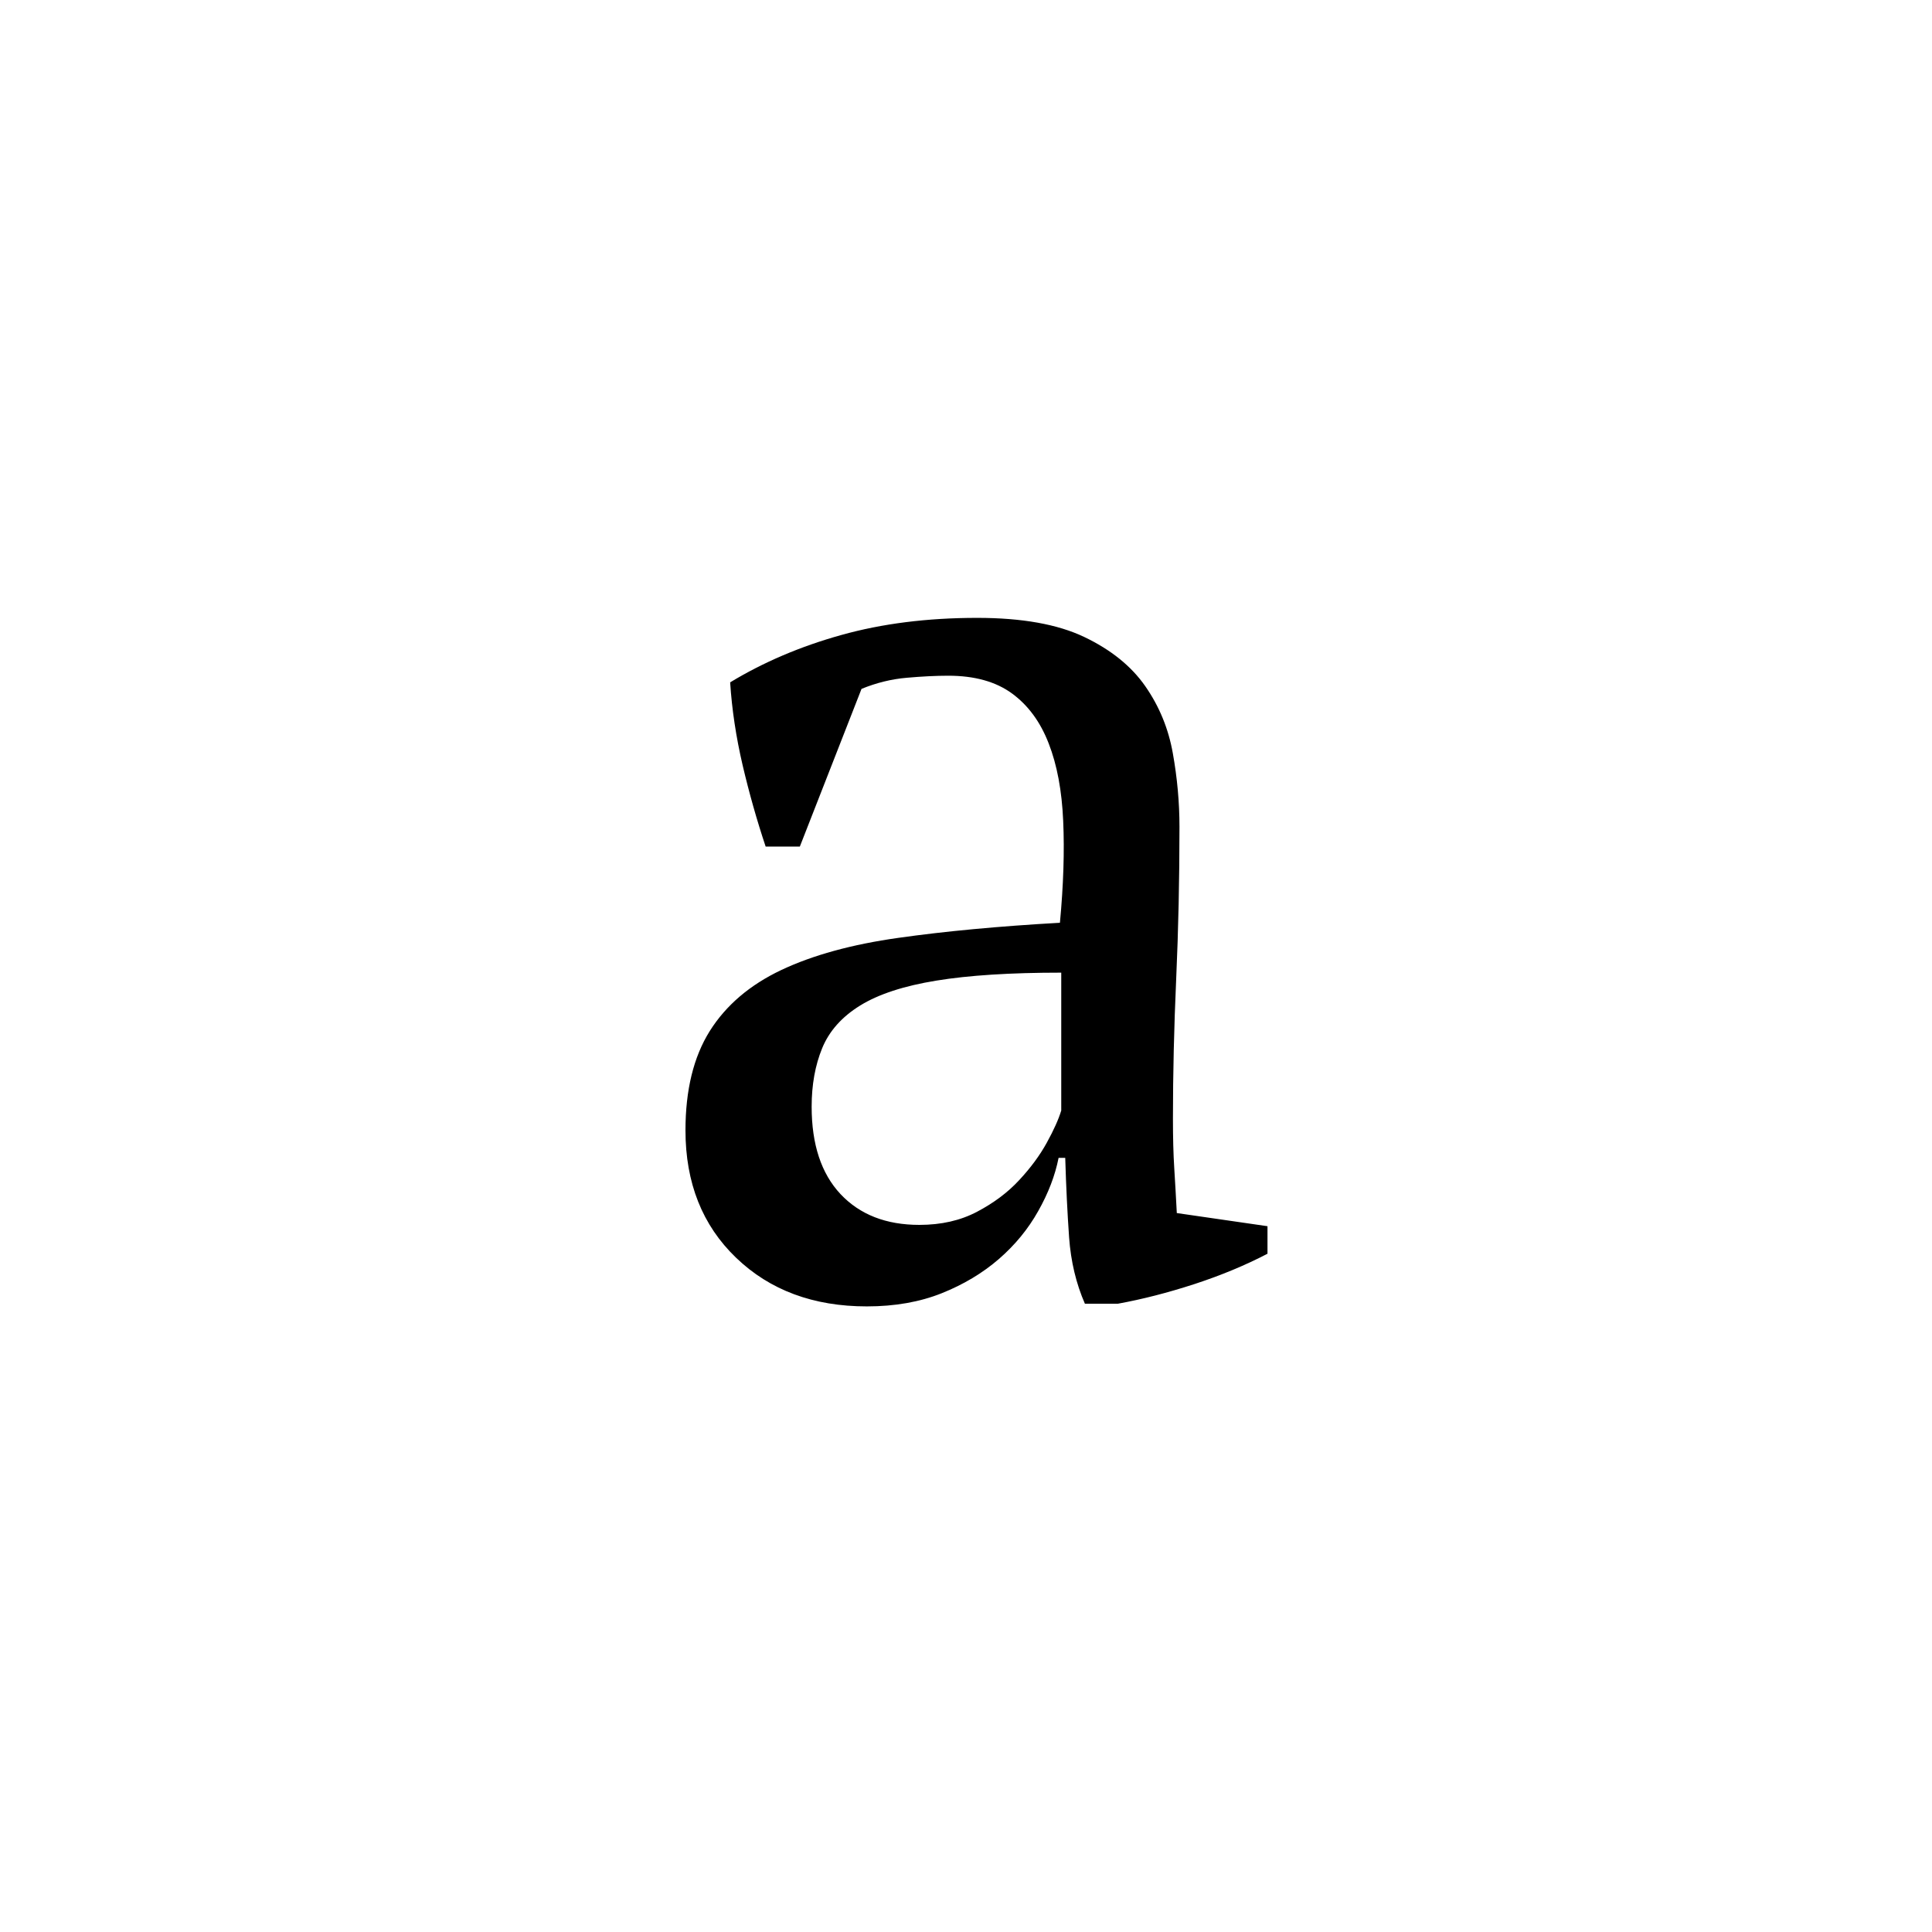
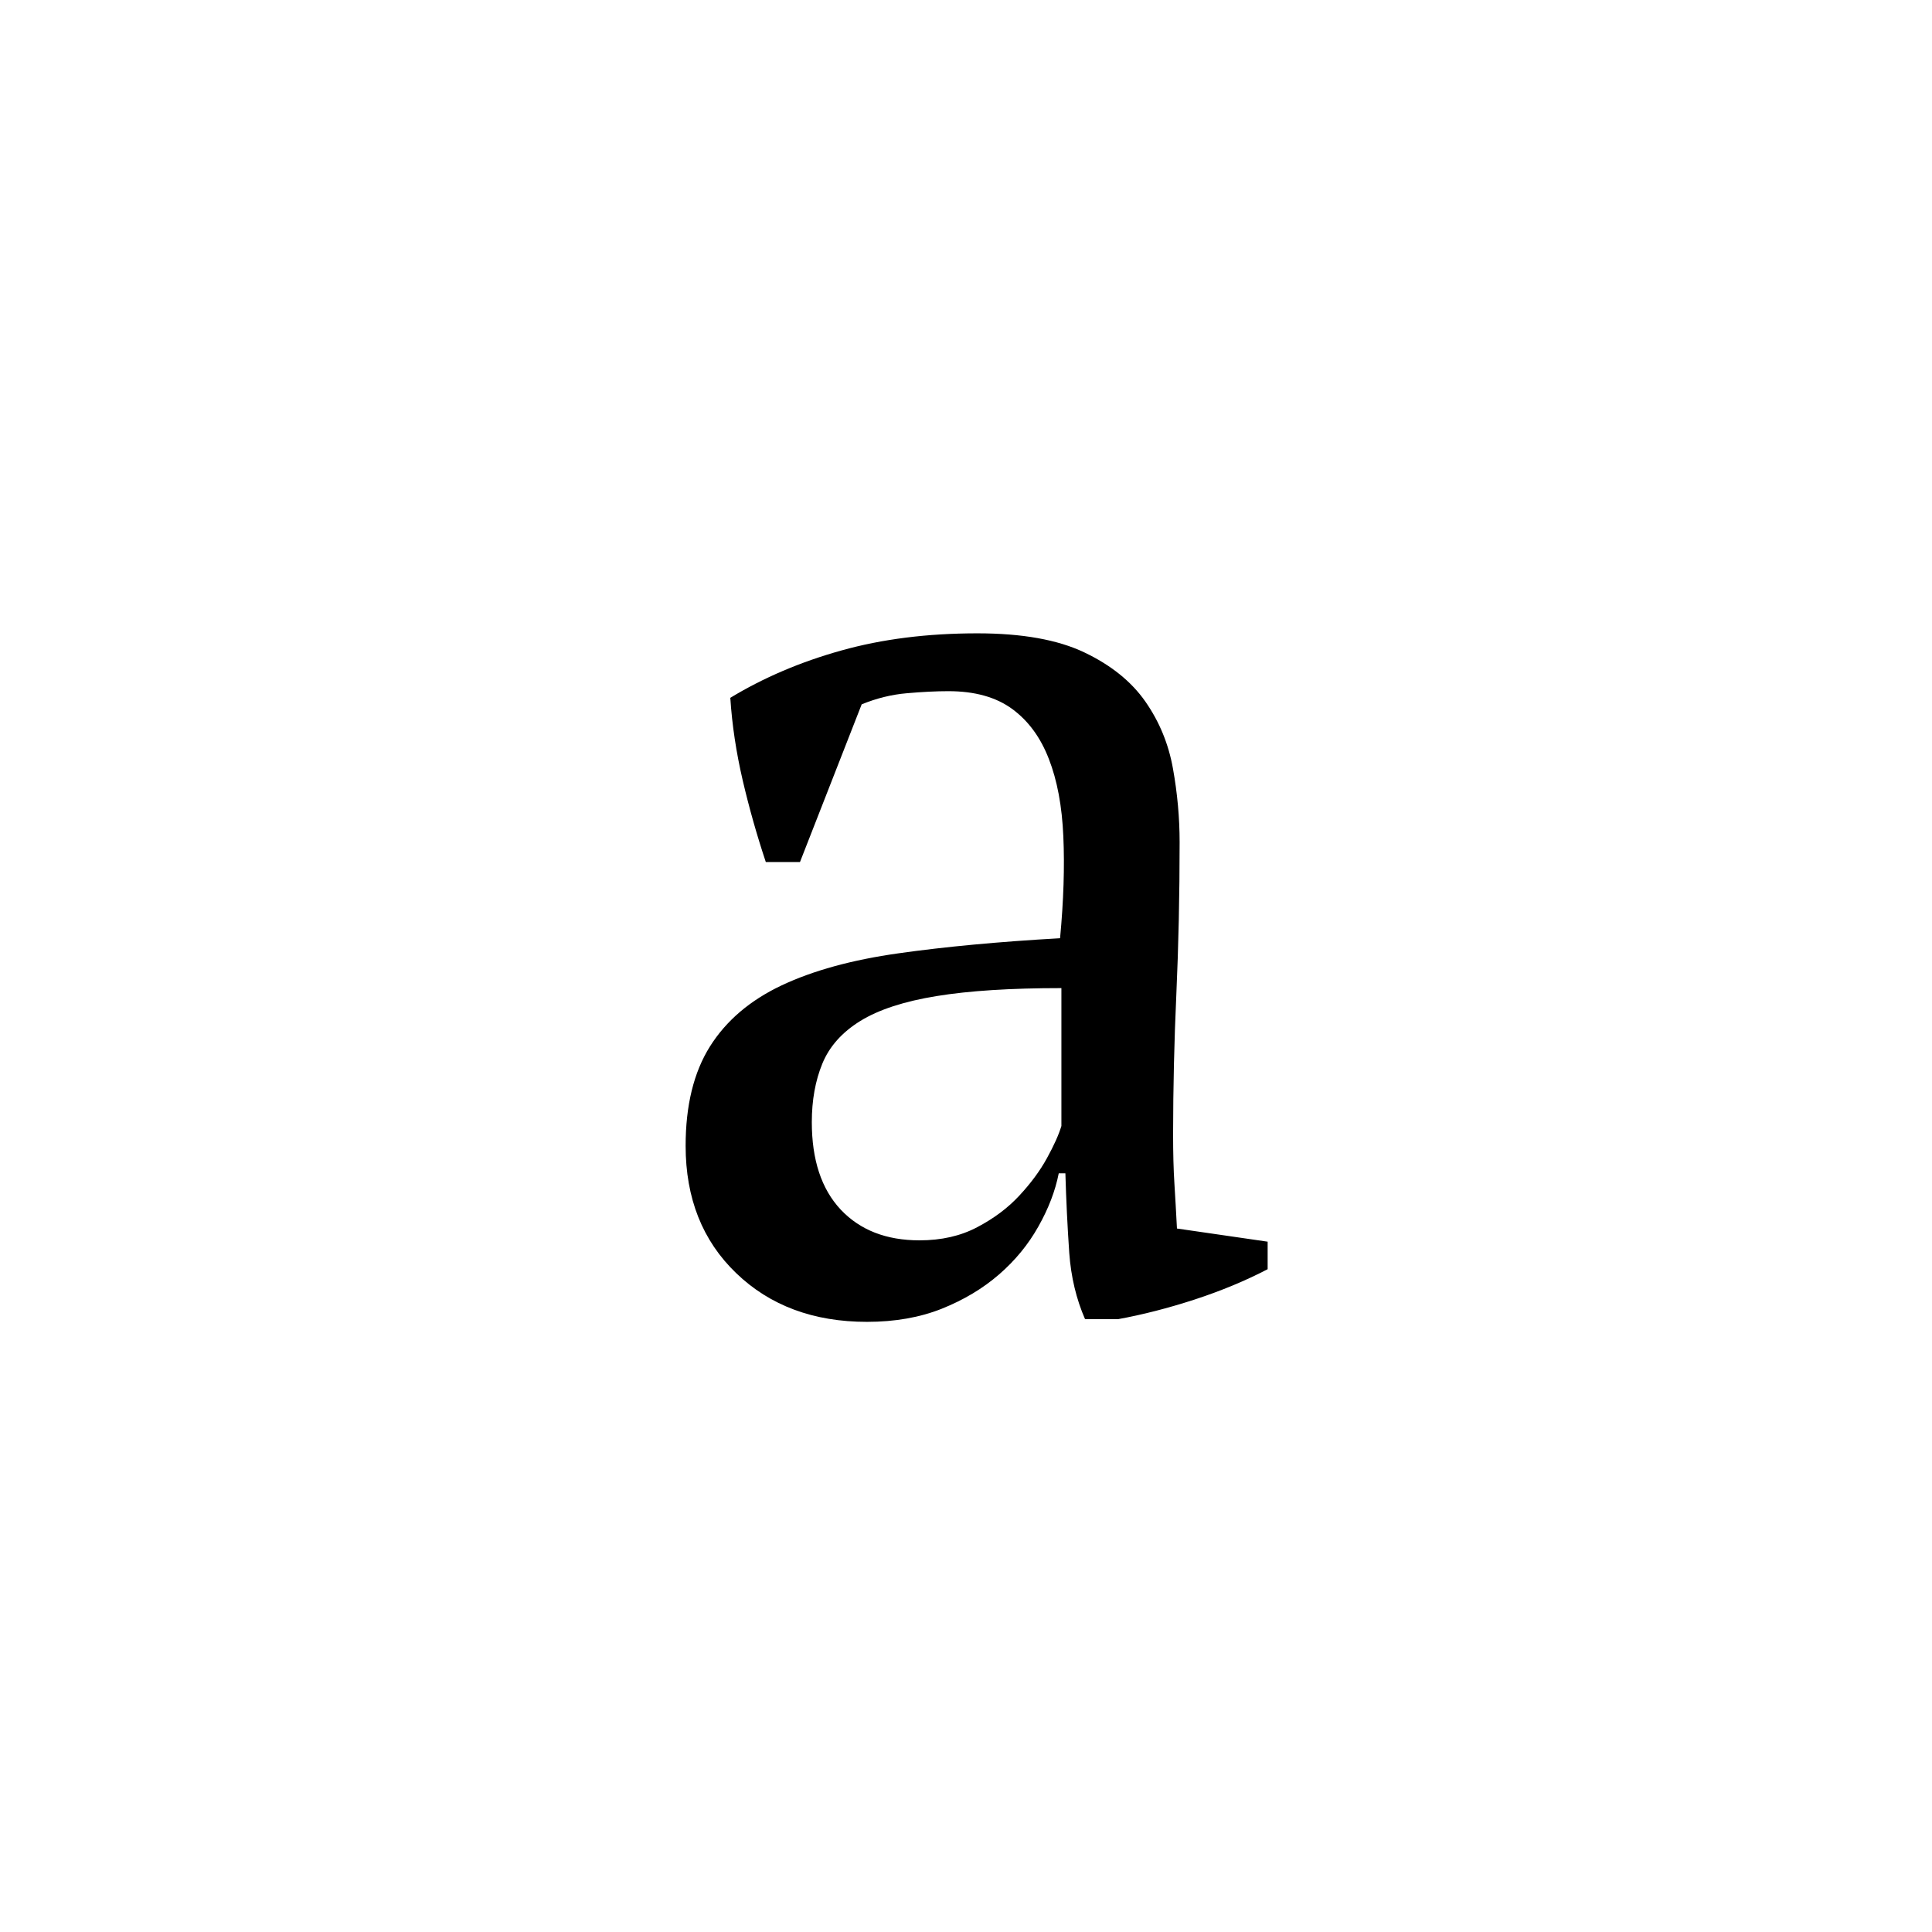
<svg xmlns="http://www.w3.org/2000/svg" xmlns:xlink="http://www.w3.org/1999/xlink" enable-background="new 0 0 250 250" height="250px" viewBox="0 0 250 250" width="250px" x="0px" xml:space="preserve" y="0px">
  <defs>
-     <symbol overflow="visible">
-       <path d="M8.5-119H119V0H8.5zm88.406 8.5L63.75-73.61 30.594-110.5l-8.5 8.5 33.5 37.406-33.5 37.39 8.5 8.5 33.156-36.89 33.156 36.89 8.5-8.5-33.672-37.39L105.406-102zm-69.36 98.938h-5.952v1.187h2.203v5.953h1.53v-5.953h2.22zM46.064-9.86h-.33c-.116 0-.23-.054-.342-.17-.46 0-.968.28-1.53.842v-.67H42.67v5.436h1.36v-3.39c.343-.57.738-.86 1.187-.86.225 0 .456.06.686.172zm.86-1.187c0 .563.222.844.67.844.57 0 .86-.223.86-.672 0-.57-.29-.86-.86-.86-.448 0-.67.23-.67.688zm0 6.625h1.53V-9.86h-1.53zm2.546-4.25h.843v4.25h1.374v-4.25h1.36V-9.86h-1.36c0-.226.05-.398.157-.515.113-.113.285-.172.515-.172h1.015l.172-1.015c0-.114-.227-.172-.672-.172h-1.53c-.118 0-.29.09-.517.265-.23.17-.344.31-.344.423-.117.23-.172.512-.172.844v.344h-.843zm6.796 1.016c0 2.836 1.304 4.25 3.922 4.25 1.238 0 2.226-.336 2.968-1.016.74-.676 1.11-1.754 1.11-3.234 0-2.602-1.36-3.907-4.08-3.907-1.135 0-2.073.344-2.81 1.032-.743.678-1.11 1.635-1.11 2.874zm1.187 0c0-1.926.91-2.89 2.734-2.89 1.915 0 2.876.964 2.876 2.89 0 2.043-.96 3.062-2.876 3.062-1.824 0-2.734-1.02-2.734-3.062zm3.922.86c-.23.116-.46.17-.688.17-.562 0-.843-.343-.843-1.03 0-.446.28-.672.843-.672h.516l.5-.86c-.45-.218-.953-.328-1.516-.328-1.136 0-1.703.62-1.703 1.86 0 1.48.567 2.218 1.703 2.218.563 0 1.067-.113 1.516-.343zm6.97 2.202h1.53V-6.97h.844c.788 0 1.5-.163 2.124-.5.625-.343.937-.968.937-1.874 0-1.133-.343-1.816-1.03-2.047-.68-.227-1.414-.344-2.203-.344h-2.203zm2.374-5.953c1.018 0 1.53.344 1.53 1.03 0 .68-.14 1.048-.422 1.11-.28.055-.71.08-1.28.08h-.673v-2.22zm4.077 1.875c.344-.113.656-.195.937-.25.282-.062.594-.094.938-.094.562 0 .844.29.844.86v.344c-.118 0-.23-.024-.344-.08-.106-.06-.274-.092-.5-.092-1.7 0-2.547.68-2.547 2.03 0 1.024.563 1.532 1.688 1.532.8 0 1.367-.336 1.703-1.016l.515.844h1.19c-.118-.113-.173-.566-.173-1.36v-2.202c0-1.364-.68-2.047-2.03-2.047-.576 0-1.09.09-1.548.265-.45.168-.79.31-1.017.422zM76.5-5.61c-.563 0-.844-.28-.844-.843 0-.457.336-.688 1.016-.688.226 0 .394.03.5.093.113.055.226.078.344.078v.517c-.118.562-.454.844-1.016.844zm7.484-4.42c-.23-.115-.515-.173-.86-.173-.56 0-.96.34-1.186 1.015h-.172l-.172-.843h-1.188v5.436h1.53v-3.39c0-.57.396-.86 1.19-.86.112 0 .17.03.17.094 0 .055.056.078.173.078h.17zm.844 1.358c1.133-.226 1.758-.344 1.875-.344.676 0 1.016.29 1.016.86v.344c-.232 0-.404-.024-.517-.08-.105-.06-.273-.092-.5-.092-1.7 0-2.547.68-2.547 2.03 0 1.024.563 1.532 1.688 1.532.906 0 1.53-.336 1.875-1.016h.17l.172.844h1.188c-.117-.113-.172-.566-.172-1.36v-2.202c0-1.364-.68-2.047-2.03-2.047-.575 0-1.032.09-1.376.265-.336.168-.672.31-1.016.422zM86.53-5.61c-.56 0-.843-.28-.843-.843 0-.457.336-.688 1.016-.688.227 0 .395.03.5.093.113.055.285.078.516.078v.517c-.345.562-.743.844-1.19.844zm8.157-6.124h-6.124v1.187h2.39v5.953h1.36v-5.953h2.374zm1.704 1.703h-1.703l2.376 5.436c-.22.574-.5.86-.844.86l-.345-.172-.328 1.187c.1.118.44.173 1.016.173.79 0 1.414-.848 1.874-2.547l2.032-4.937h-1.532L97.92-6.97v1.017h-.172l-.172-1.016zm4.766 7.483h1.53v-2.22c.22.232.556.345 1.017.345 1.813 0 2.72-1.02 2.72-3.062 0-1.813-.743-2.72-2.22-2.72-.68 0-1.242.29-1.687.86h-.344L102-10.03h-.844zm2.72-6.47c.675 0 1.015.513 1.015 1.533 0 1.25-.51 1.875-1.53 1.875-.23 0-.454-.113-.672-.343v-2.03c0-.69.394-1.033 1.187-1.033zm7.64 3.064c-.22.23-.672.344-1.36.344-.906 0-1.36-.394-1.36-1.187h3.58v-1.187c0-1.477-.798-2.22-2.392-2.22-1.812 0-2.718 1.024-2.718 3.063 0 1.812.906 2.718 2.718 2.718.907 0 1.586-.223 2.047-.672zm-1.532-3.063c.8 0 1.145.403 1.032 1.204h-2.22c0-.8.395-1.204 1.188-1.204zM15.64-4.594h1.532V-6.97h.844c.79 0 1.5-.163 2.125-.5.626-.343.938-.968.938-1.874 0-1.133-.34-1.816-1.015-2.047-.68-.227-1.418-.344-2.22-.344h-2.202zm2.376-5.953c1.02 0 1.53.344 1.53 1.03 0 .68-.14 1.048-.42 1.11-.282.055-.712.08-1.282.08h-.672v-2.22zM34-6.453c0 .562-.453.844-1.36.844-.343 0-.632-.023-.86-.077-.218-.063-.557-.208-1.014-.438l-.5 1.53c.445.118.836.204 1.172.267.343.055.8.078 1.375.078 1.812 0 2.718-.79 2.718-2.375 0-.57-.198-1-.593-1.28-.398-.282-.792-.505-1.187-.673-.398-.176-.797-.348-1.203-.516-.4-.164-.594-.422-.594-.765s.4-.515 1.203-.515c.332 0 .64.03.922.094.29.053.602.135.938.25l.343-1.36c-.45-.114-.844-.196-1.188-.25-.344-.063-.684-.094-1.016-.094-1.812 0-2.718.742-2.718 2.218 0 .563.195.993.593 1.282.396.28.79.507 1.19.67.393.17.788.34 1.186.517.395.168.594.367.594.594zm6.625.672c-.22.23-.672.343-1.36.343-.906 0-1.36-.395-1.36-1.188h3.58v-1.188c0-1.476-.797-2.218-2.39-2.218-1.814 0-2.72 1.022-2.72 3.06 0 1.814.906 2.72 2.72 2.72.905 0 1.585-.227 2.046-.688zm-1.53-3.064c.8 0 1.143.4 1.03 1.188h-2.22c0-.79.396-1.188 1.19-1.188zm0 0" />
-     </symbol>
    <symbol id="e19537caa" overflow="visible">
-       <path d="M69.703-22.266c0 2.493.055 4.64.172 6.453.113 1.813.223 3.743.328 5.782L81.937-8.33v3.562c-2.835 1.48-5.98 2.79-9.437 3.922C69.04.28 65.727 1.13 62.562 1.703h-4.25c-1.136-2.6-1.82-5.46-2.046-8.578-.22-3.125-.387-6.555-.5-10.297h-.86c-.45 2.274-1.328 4.57-2.64 6.89-1.305 2.325-3 4.39-5.094 6.204-2.094 1.812-4.56 3.29-7.39 4.422-2.837 1.133-6.063 1.703-9.688 1.703-6.918 0-12.56-2.098-16.922-6.297-4.367-4.195-6.547-9.69-6.547-16.484 0-5.22 1.047-9.5 3.14-12.844 2.102-3.344 5.192-5.977 9.266-7.906 4.083-1.926 9.13-3.313 15.142-4.157 6.008-.852 12.976-1.505 20.906-1.954.457-4.875.598-9.265.422-13.172-.168-3.914-.793-7.257-1.875-10.03-1.074-2.782-2.656-4.938-4.75-6.47-2.094-1.53-4.844-2.296-8.25-2.296-1.586 0-3.37.09-5.36.265-1.98.168-3.933.65-5.86 1.438l-7.983 20.407H17C15.863-60.86 14.867-64.375 14.016-68c-.844-3.625-1.383-7.19-1.61-10.703 4.313-2.613 9.102-4.656 14.375-6.125 5.27-1.477 11.134-2.22 17.595-2.22 5.78 0 10.395.825 13.844 2.47 3.456 1.648 6.093 3.773 7.905 6.375 1.813 2.605 3 5.496 3.563 8.672.57 3.178.86 6.35.86 9.514 0 6.805-.142 13.352-.423 19.64-.28 6.294-.422 12.33-.422 18.11zM36.89-8.5c2.833 0 5.32-.566 7.47-1.703 2.156-1.133 3.968-2.492 5.437-4.078 1.476-1.583 2.672-3.197 3.578-4.845.906-1.645 1.53-3.035 1.875-4.172V-41.14c-6.574 0-11.96.343-16.156 1.03-4.188.68-7.477 1.75-9.86 3.22-2.375 1.468-4.015 3.312-4.922 5.53-.906 2.212-1.36 4.73-1.36 7.563 0 4.875 1.243 8.65 3.735 11.313 2.5 2.656 5.9 3.984 10.204 3.984zm0 0" />
+       <path d="M69.703-22.266c0 2.493.055 4.641.172 6.453.113 1.813.223 3.743.328 5.782l11.734 1.703v3.562c-2.835 1.48-5.98 2.79-9.437 3.922-3.46 1.125-6.773 1.973-9.938 2.547h-4.25c-1.136-2.601-1.82-5.46-2.046-8.578a261.375 261.375 0 0 1-.5-10.297h-.86c-.449 2.274-1.328 4.57-2.64 6.89-1.305 2.325-3 4.391-5.094 6.204-2.094 1.812-4.559 3.289-7.39 4.422-2.837 1.133-6.063 1.703-9.688 1.703-6.918 0-12.559-2.098-16.922-6.297-4.367-4.195-6.547-9.691-6.547-16.484 0-5.22 1.047-9.5 3.14-12.844 2.102-3.344 5.192-5.977 9.266-7.906 4.082-1.926 9.13-3.313 15.14-4.157 6.009-.851 12.977-1.504 20.907-1.953.457-4.875.598-9.265.422-13.172-.168-3.914-.793-7.257-1.875-10.03-1.074-2.782-2.656-4.938-4.75-6.47-2.094-1.53-4.844-2.296-8.25-2.296-1.586 0-3.371.09-5.36.265-1.98.168-3.933.649-5.859 1.438l-7.984 20.406H17A119.977 119.977 0 0 1 14.016-68c-.844-3.625-1.383-7.191-1.61-10.703 4.313-2.613 9.102-4.656 14.375-6.125 5.27-1.477 11.133-2.219 17.594-2.219 5.781 0 10.395.824 13.844 2.469 3.457 1.648 6.093 3.773 7.906 6.375 1.813 2.605 3 5.496 3.563 8.672.57 3.18.859 6.351.859 9.515 0 6.805-.14 13.352-.422 19.641a406.079 406.079 0 0 0-.422 18.11zM36.891-8.5c2.832 0 5.32-.566 7.468-1.703 2.157-1.133 3.97-2.492 5.438-4.078 1.476-1.582 2.672-3.196 3.578-4.844.906-1.645 1.531-3.035 1.875-4.172V-41.14c-6.574 0-11.96.344-16.156 1.032-4.188.68-7.477 1.75-9.86 3.218-2.375 1.47-4.015 3.313-4.922 5.532-.906 2.21-1.359 4.73-1.359 7.562 0 4.875 1.242 8.649 3.735 11.313C29.188-9.828 32.585-8.5 36.89-8.5zm0 0" />
    </symbol>
  </defs>
-   <use x="82.075" xlink:href="#e19537caa" y="167" />
+   <use x="82.095" xlink:href="#e19537caa" y="169" />
</svg>
